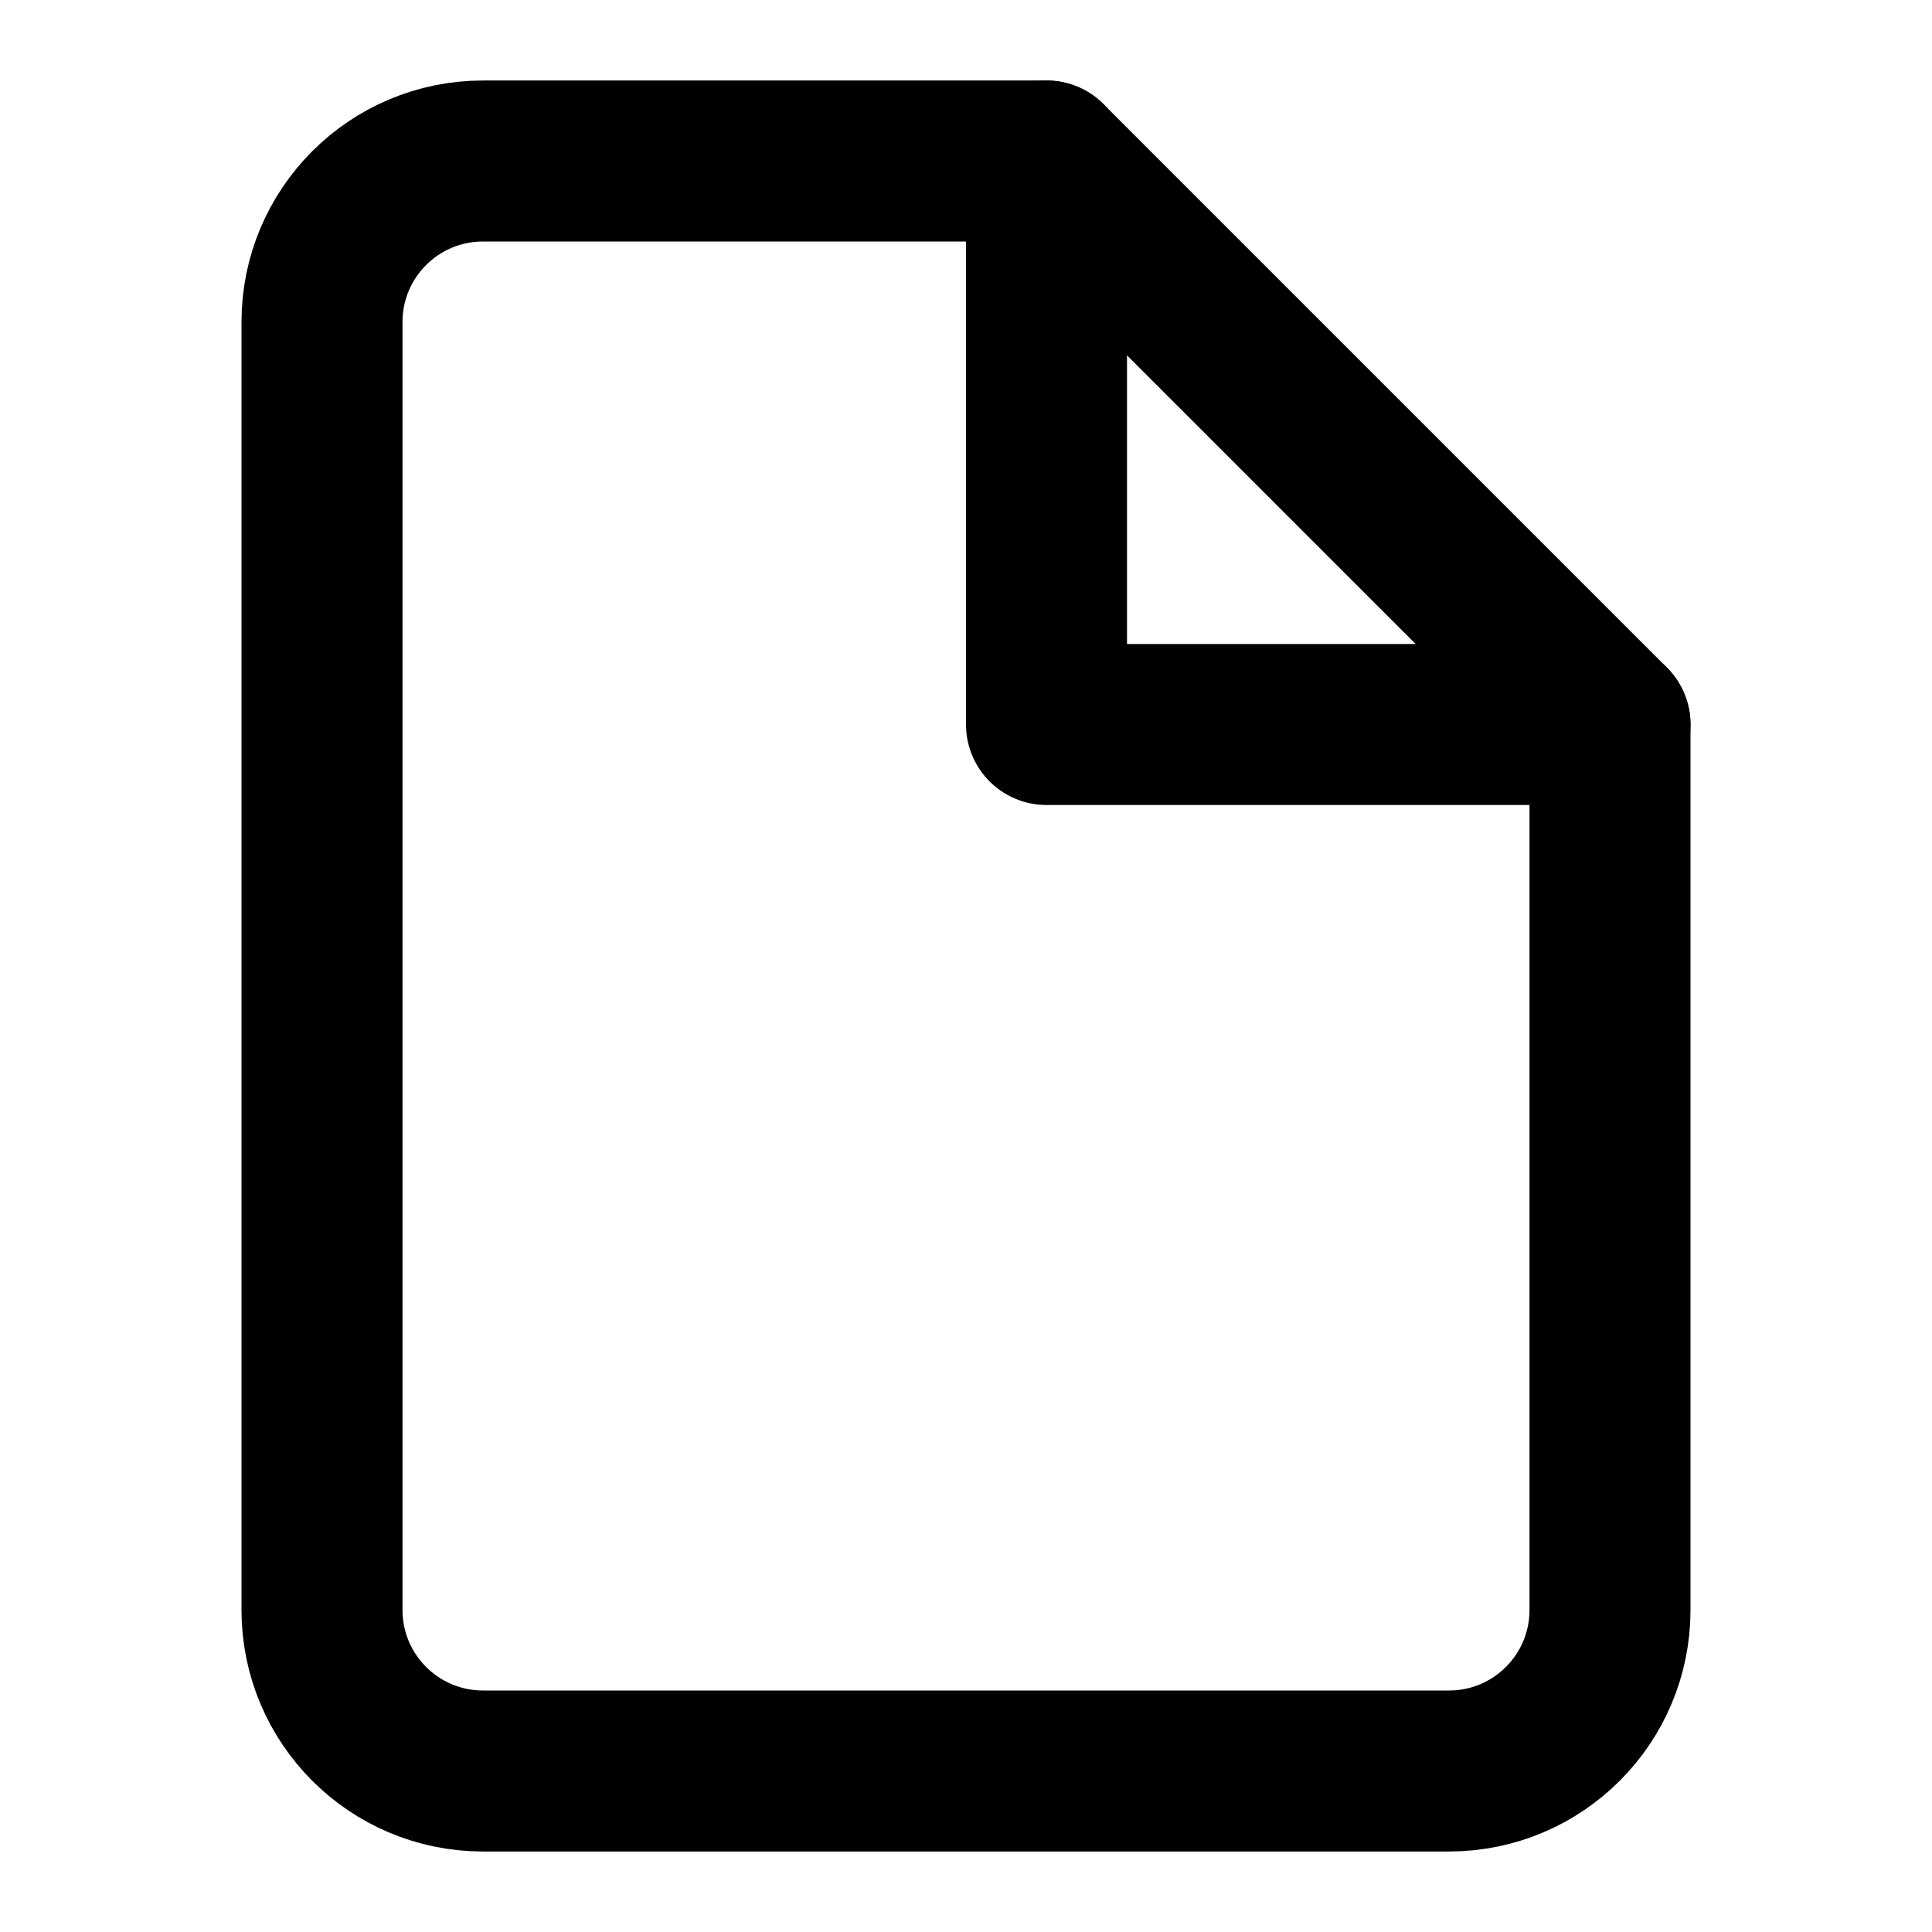
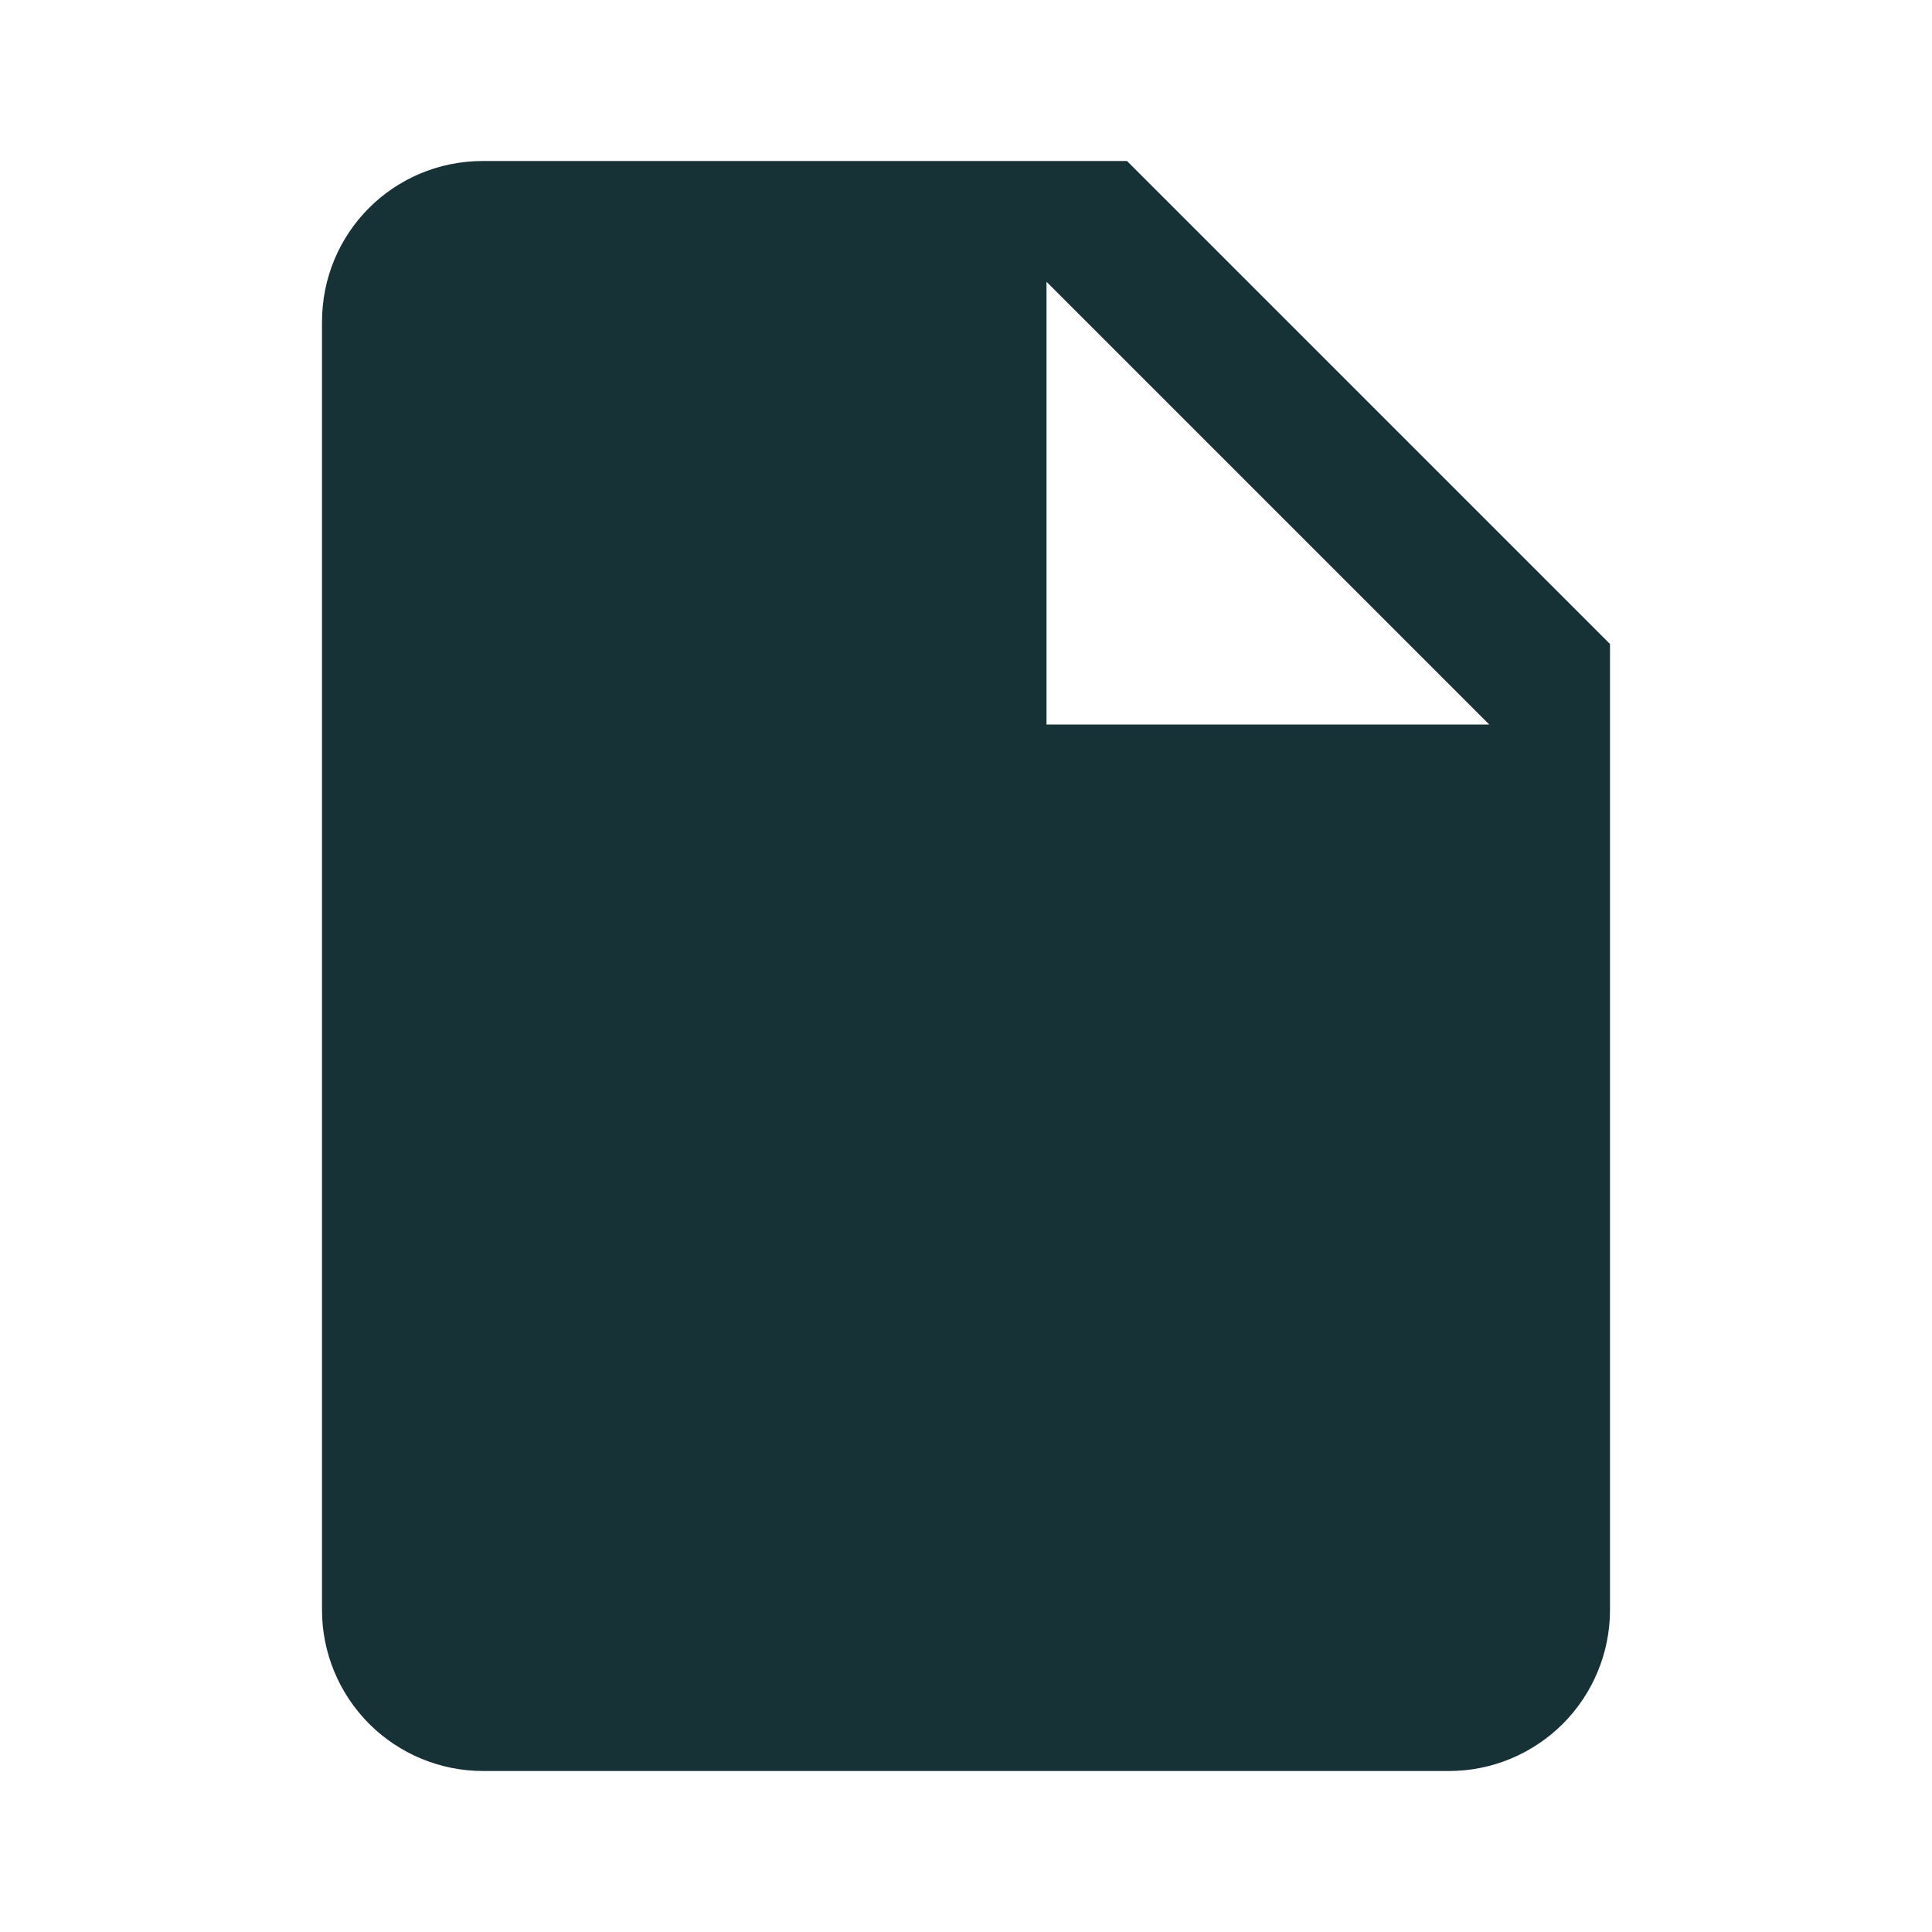
- <svg xmlns="http://www.w3.org/2000/svg" width="24" height="24" viewBox="0 0 24 24" fill="none" stroke="currentColor" stroke-width="2" stroke-linecap="round" stroke-linejoin="round" class="feather feather-file">
-   <path d="M13 2H6a2 2 0 0 0-2 2v16a2 2 0 0 0 2 2h12a2 2 0 0 0 2-2V9z" />
-   <polyline points="13 2 13 9 20 9" />
+ <svg xmlns="http://www.w3.org/2000/svg" width="24" height="24" viewBox="0 0 24 24" fill="none">
+   <path d="M13 9V3.5L18.5 9H13ZM6 2C4.89 2 4 2.89 4 4V20C4 20.53 4.211 21.039 4.586 21.414C4.961 21.789 5.47 22 6 22H18C18.53 22 19.039 21.789 19.414 21.414C19.789 21.039 20 20.53 20 20V8L14 2H6Z" fill="#173237" />
</svg>
